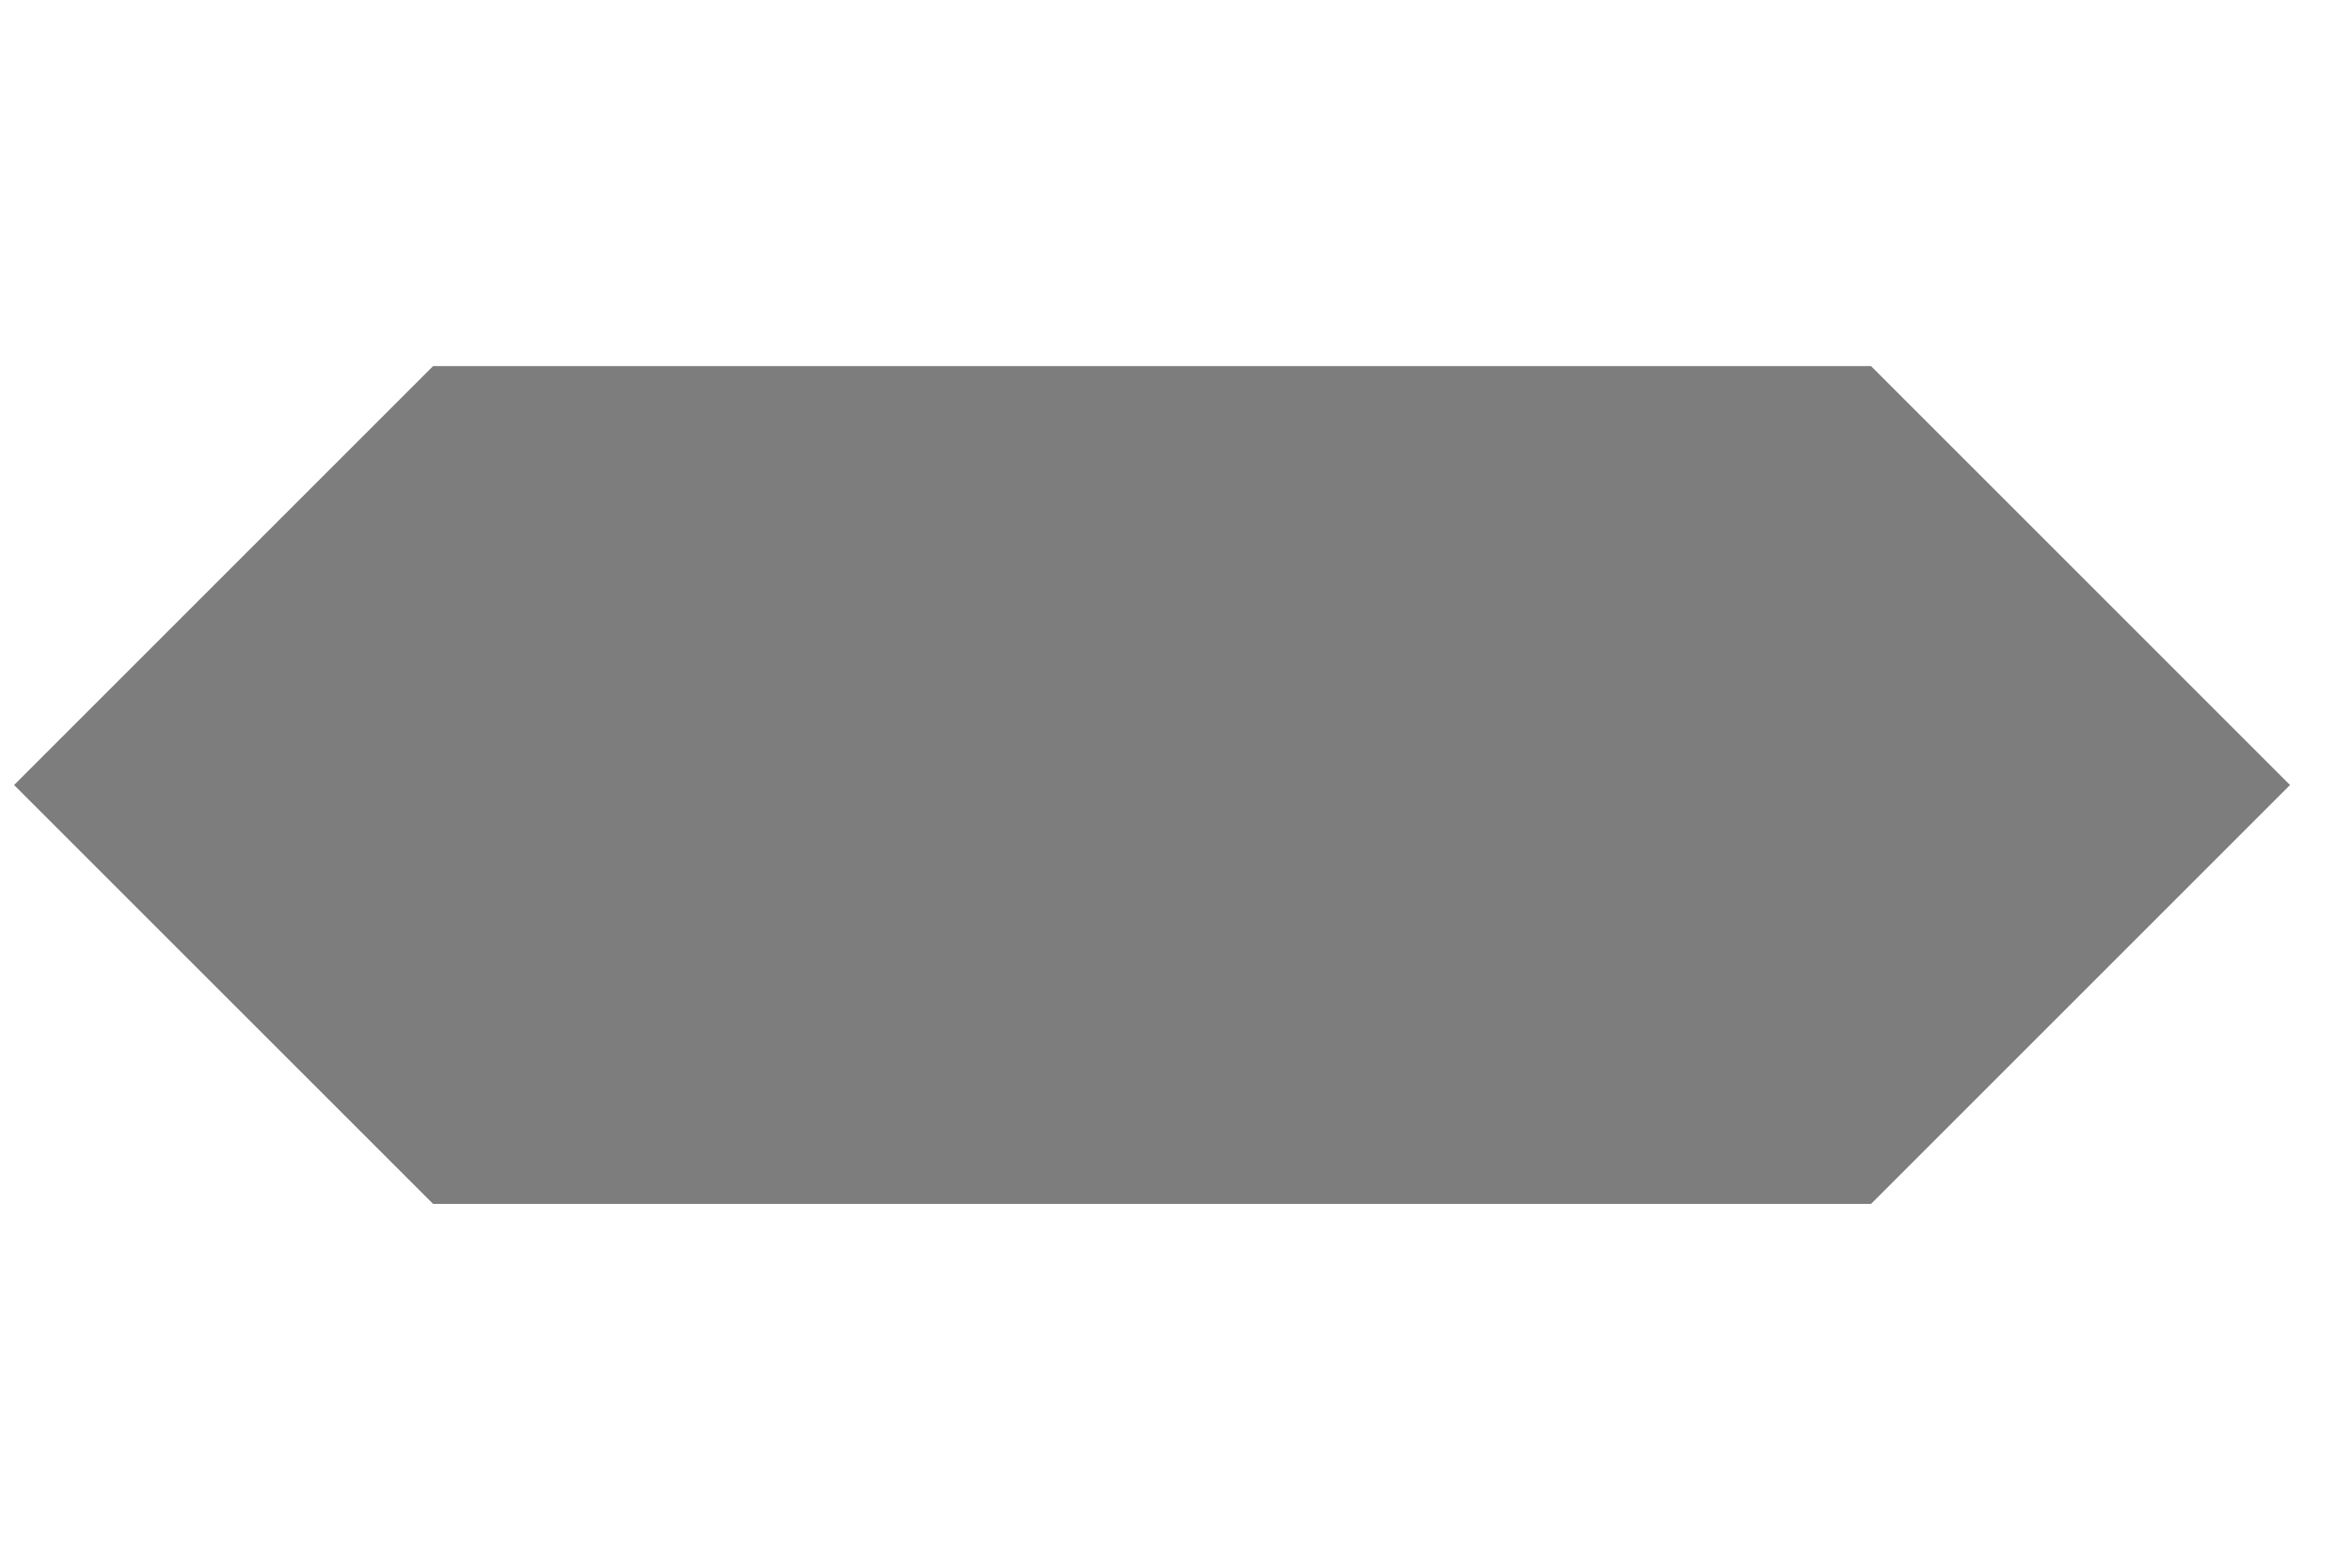
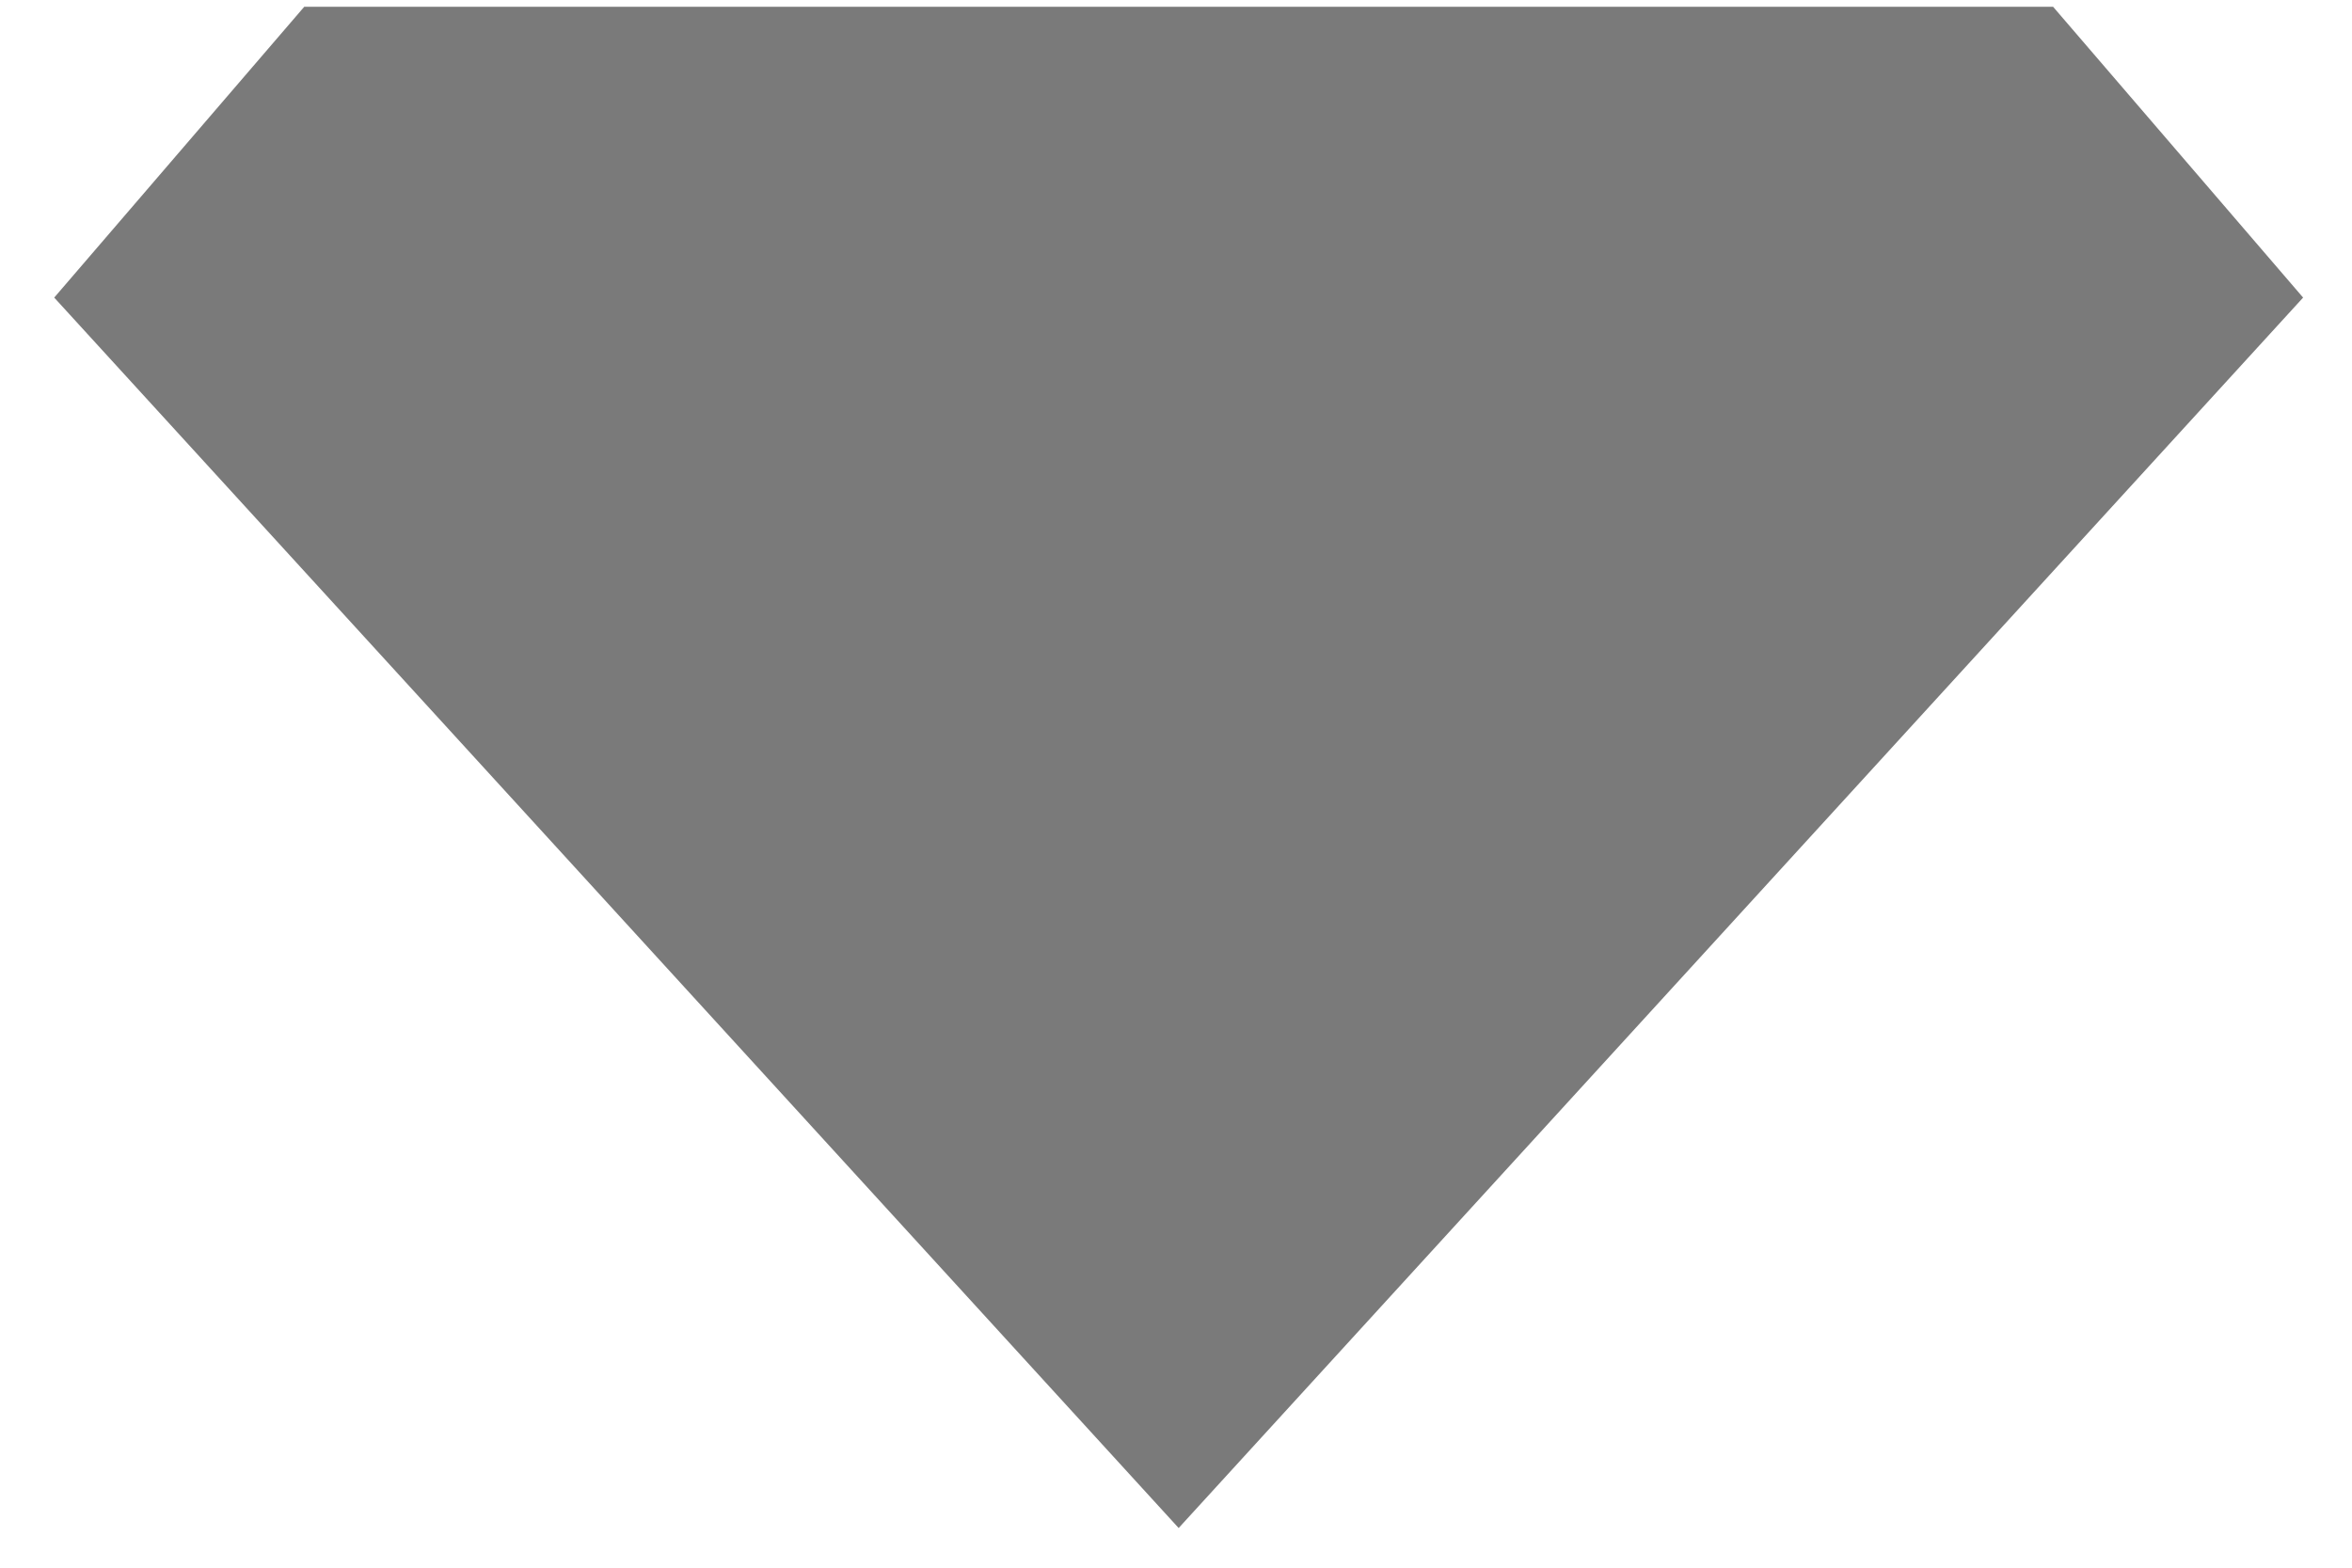
<svg xmlns="http://www.w3.org/2000/svg" width="60mm" height="40mm" viewBox="0 0 60 40" version="1.1" id="SVGRoot">
  <defs id="defs5297">
    </defs>
  <g id="layer1">
-     <path style="fill:#7d7d7d;stroke:none;stroke-width:0.265px;stroke-linecap:butt;stroke-linejoin:miter;stroke-opacity:1;fill-opacity:1" d="M 29.389,30.719 H 11.049 L 0.359,20.03 11.049,9.34 H 29.389 47.73 L 58.419,20.03 47.73,30.719 Z" id="path6241" />
+     <path style="fill:#7a7a7a;fill-opacity:1;stroke:none;stroke-width:0.265px;stroke-linecap:butt;stroke-linejoin:miter;stroke-opacity:1" d="M 30.566,38.988 1.881,7.593 8.259,0.173 H 30.566 52.873 l 6.378,7.42 z" id="path3375" transform="translate(-0.498085)" />
  </g>
</svg>
